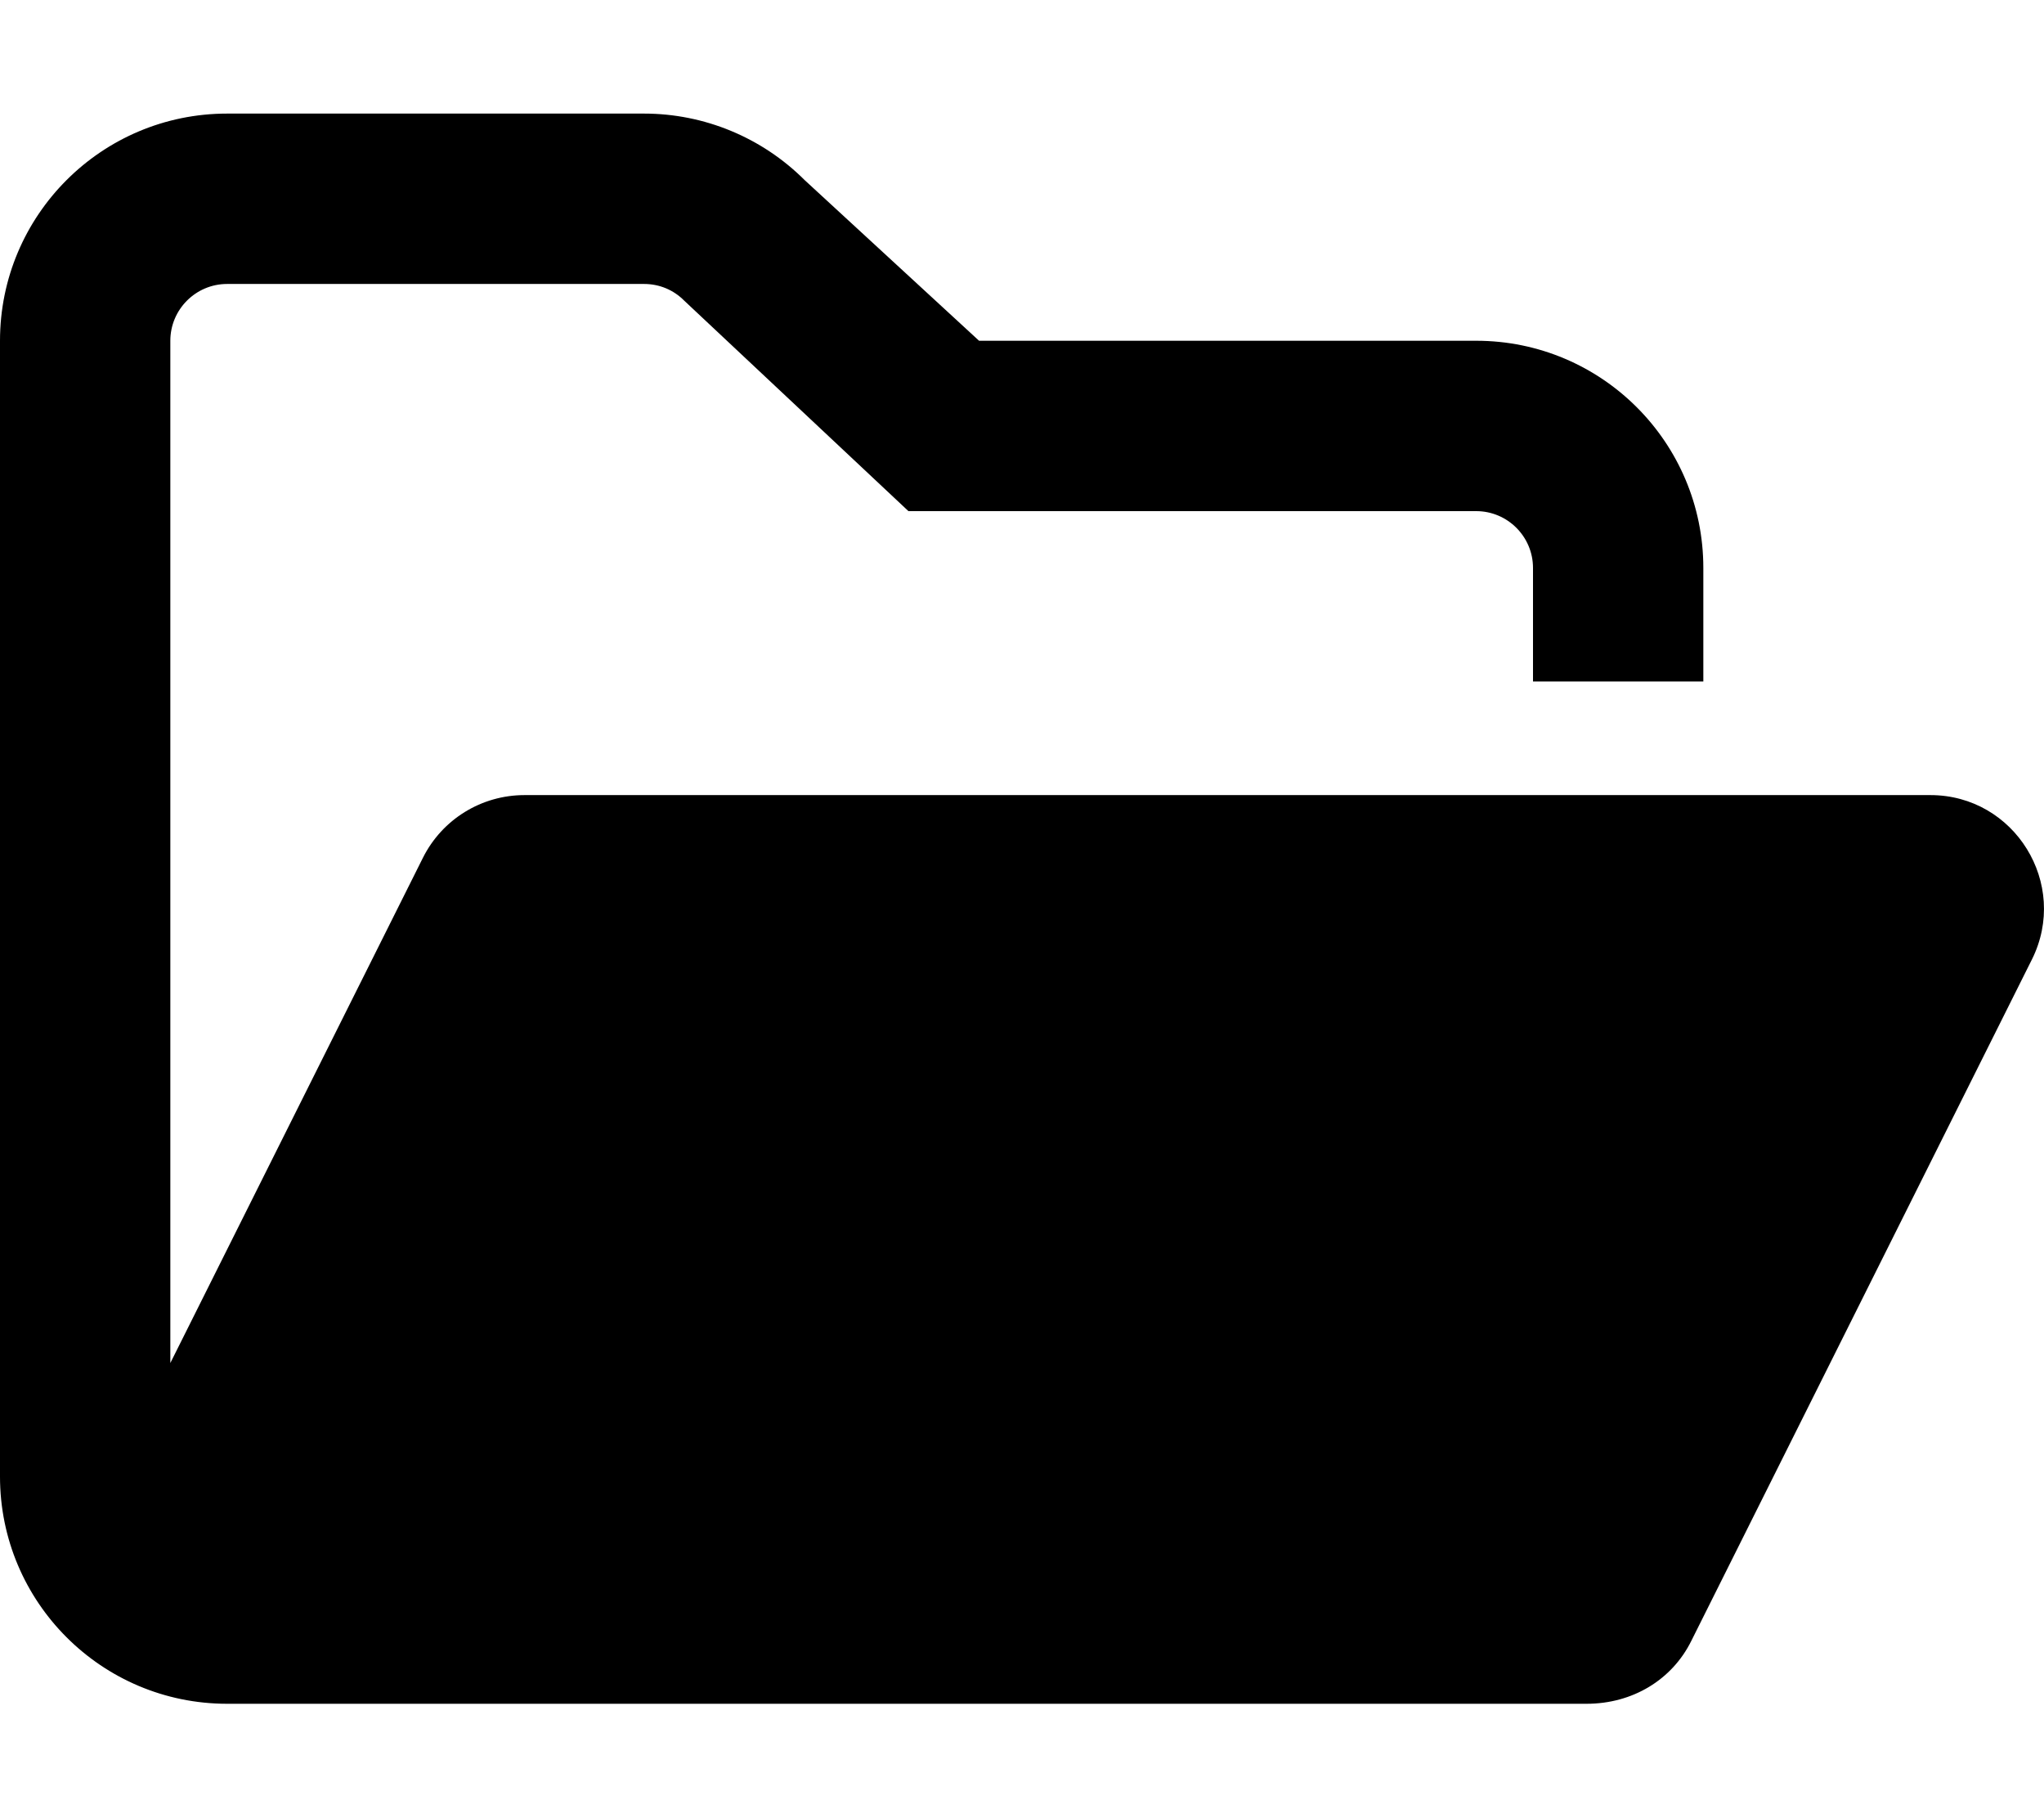
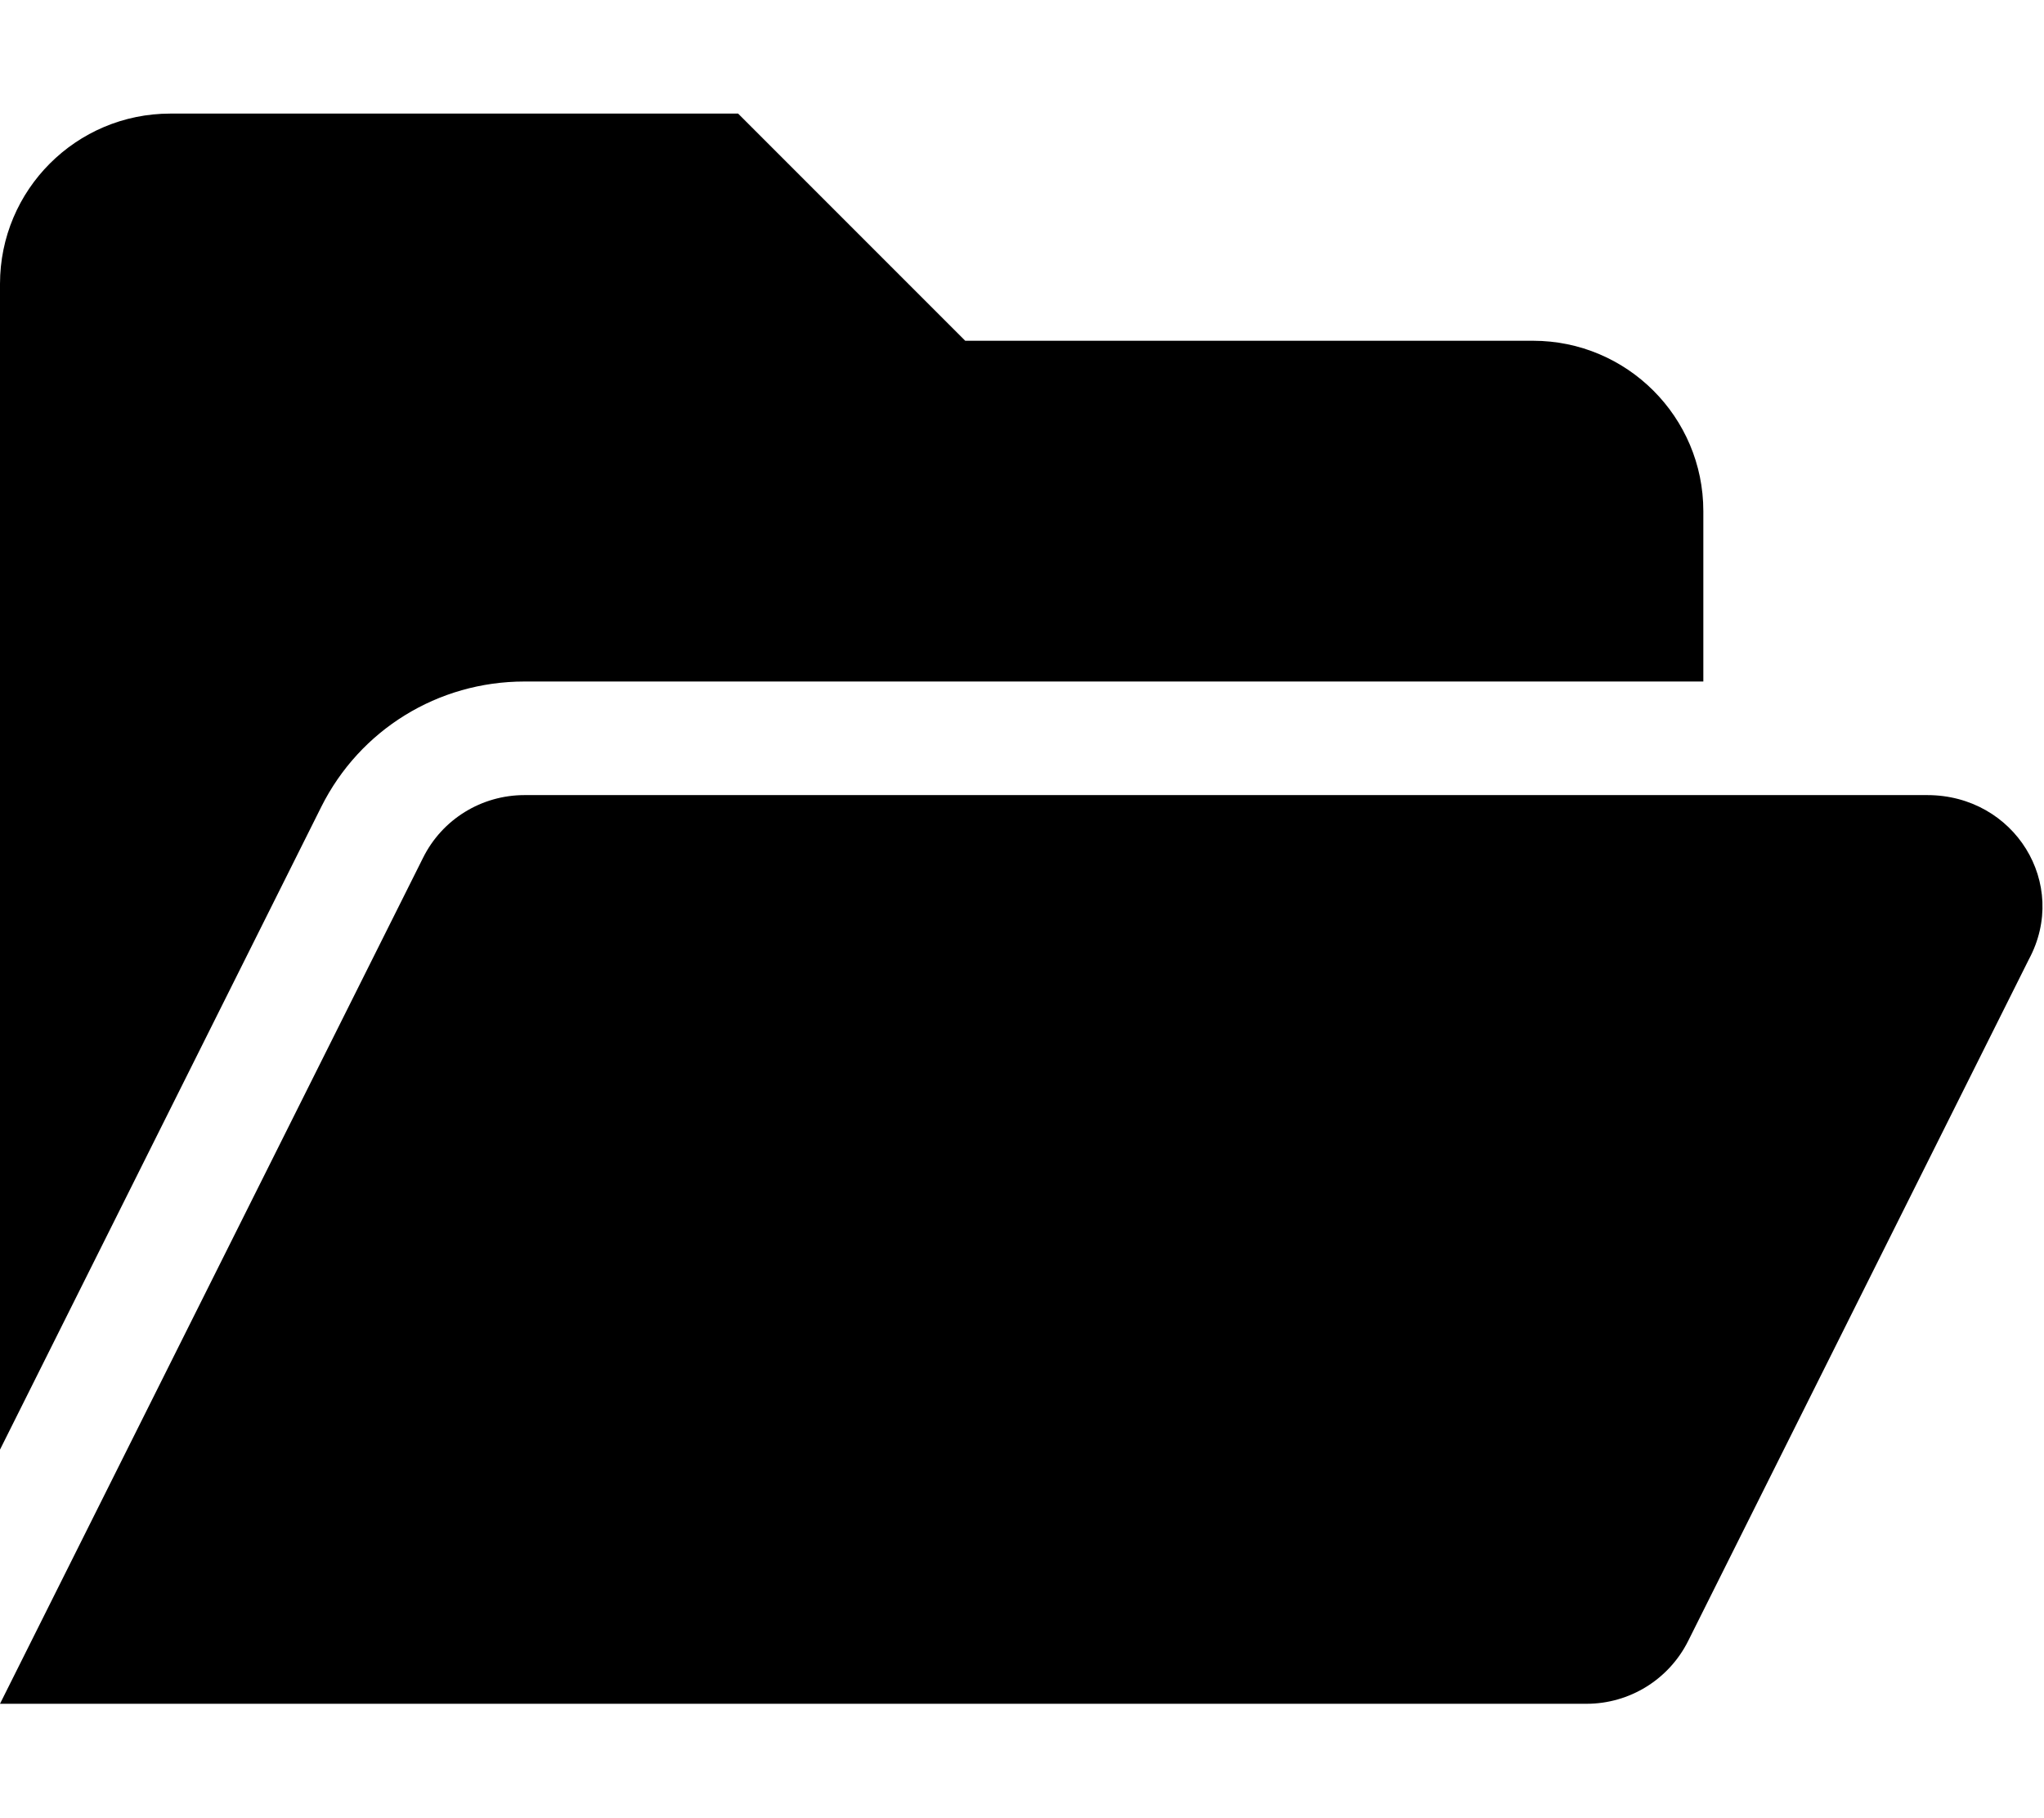
<svg xmlns="http://www.w3.org/2000/svg" viewBox="0 0 576 512">
-   <path d="M572.6 270.3l-96 192C471.2 473.2 460.1 480 447.1 480H64c-35.35 0-64-28.66-64-64V96c0-35.34 28.65-64 64-64h117.5c16.97 0 33.25 6.742 45.26 18.75L275.9 96H416c35.35 0 64 28.66 64 64v32h-48V160c0-8.824-7.178-16-16-16H256L192.8 84.69C189.8 81.66 185.8 80 181.5 80H64C55.18 80 48 87.18 48 96v288l71.16-142.3C124.6 230.8 135.7 224 147.8 224h396.2C567.7 224 583.2 249 572.6 270.3z" />
+   <path d="M147.8 192H480V144C480 117.5 458.5 96 432 96h-160l-64-64h-160C21.49 32 0 53.49 0 80v328.4l90.54-181.1C101.4 205.6 123.4 192 147.8 192zM543.1 224H147.8C135.7 224 124.6 230.8 119.2 241.7L0 480h447.1c12.12 0 23.2-6.852 28.62-17.69l96-192C583.2 249 567.7 224 543.1 224z" />
</svg>
